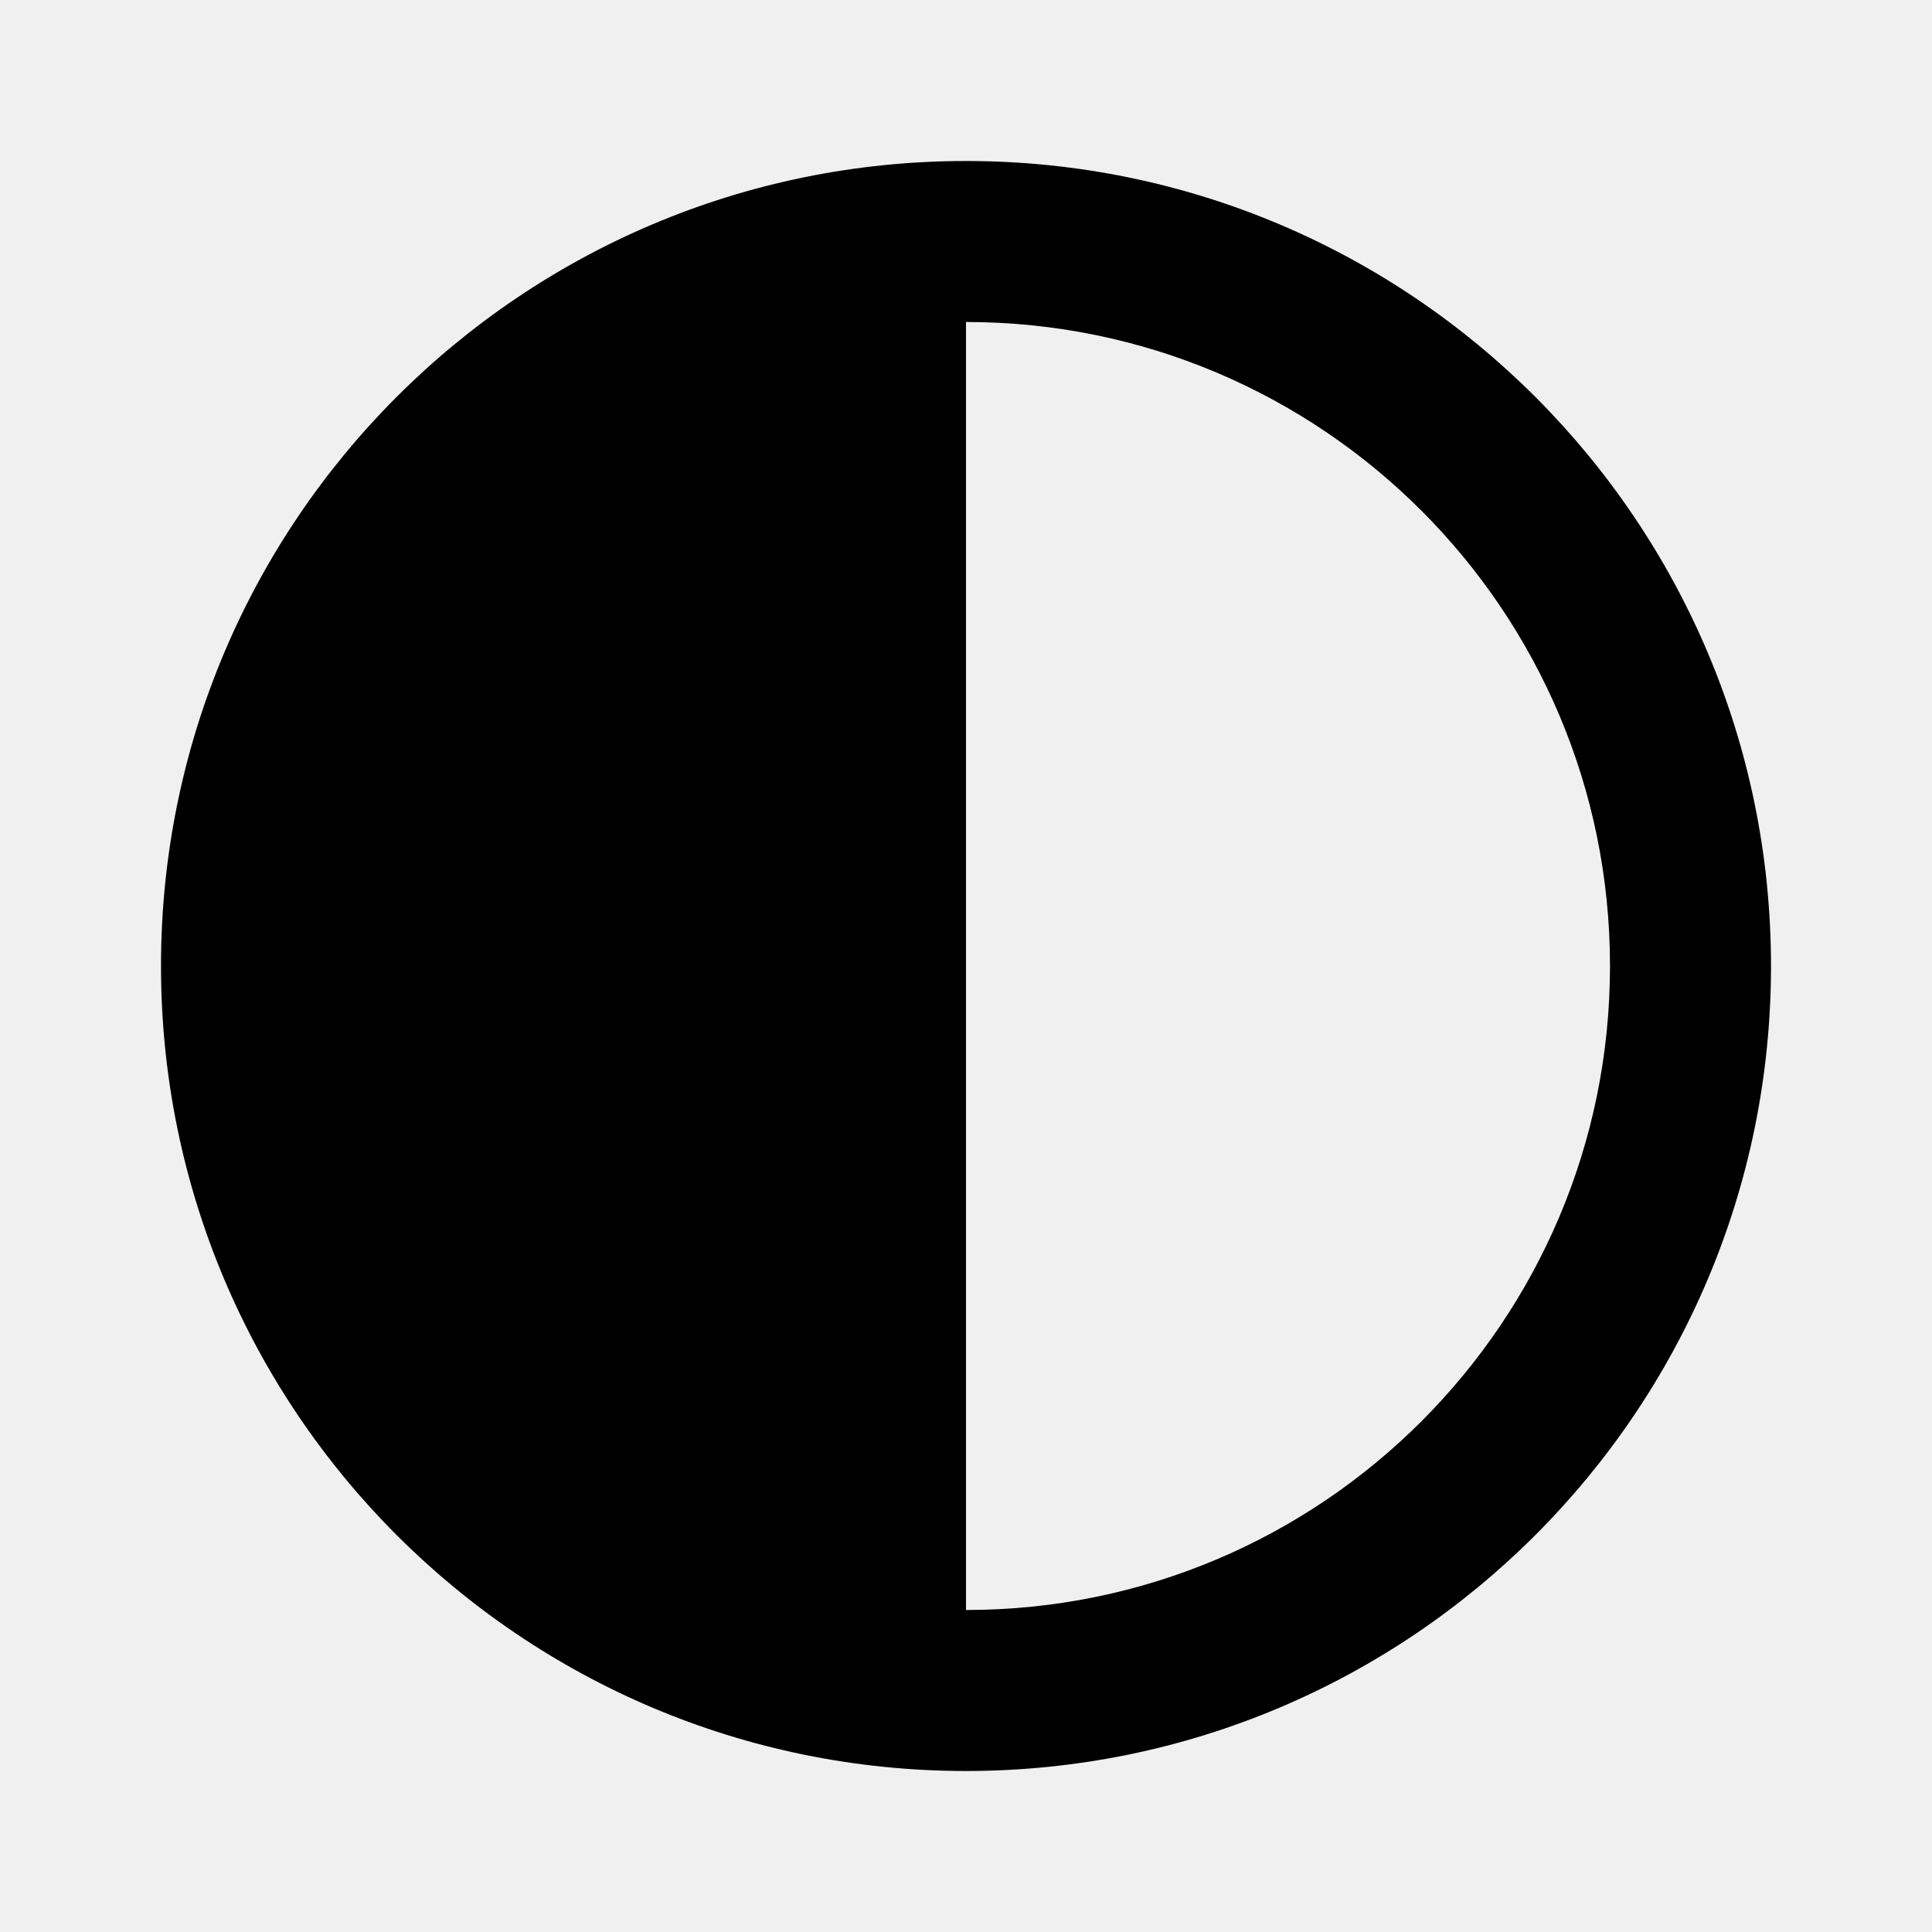
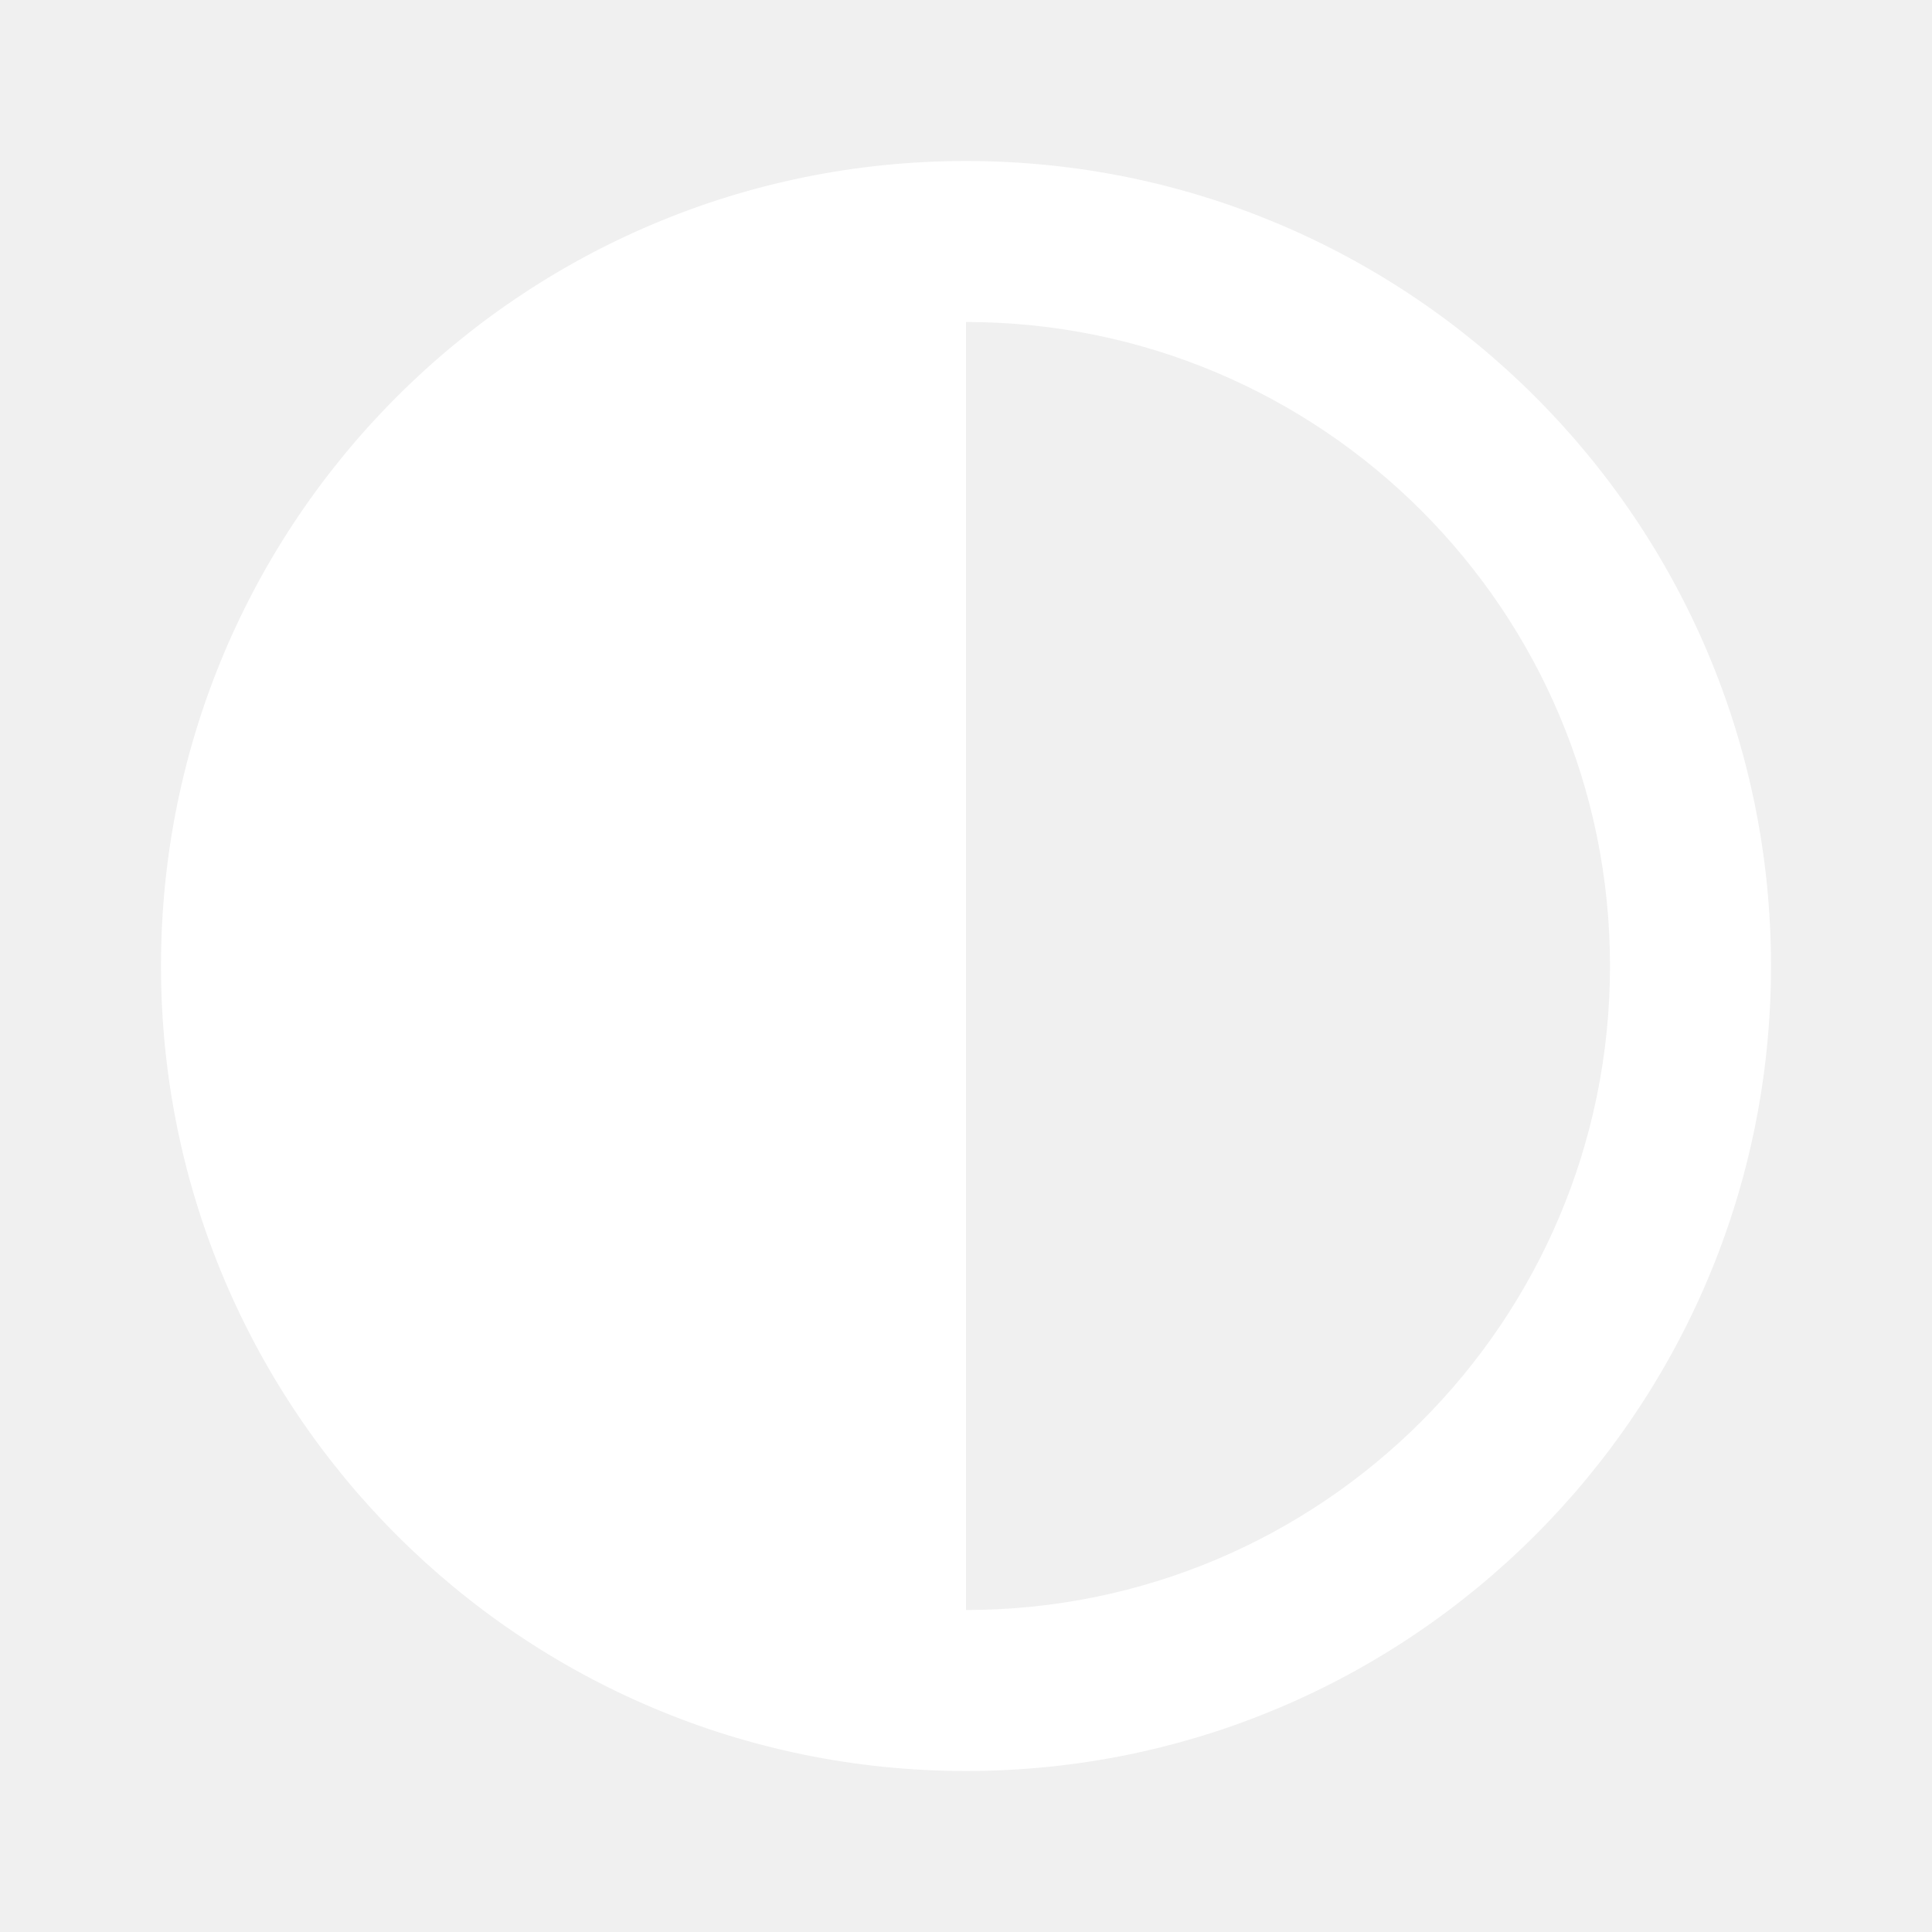
- <svg xmlns="http://www.w3.org/2000/svg" height="24" viewBox="0 0 24 24" width="24">
+ <svg xmlns="http://www.w3.org/2000/svg" height="24" viewBox="0 0 24 24" width="24" fill="#fff">
  <path d="m12 2a10 10 0 0 0 -10 10 10 10 0 0 0 10 10 10 10 0 0 0 10-10 10 10 0 0 0 -10-10m0 2a8 8 0 0 1 8 8 8 8 0 0 1 -8 8z" />
</svg>
